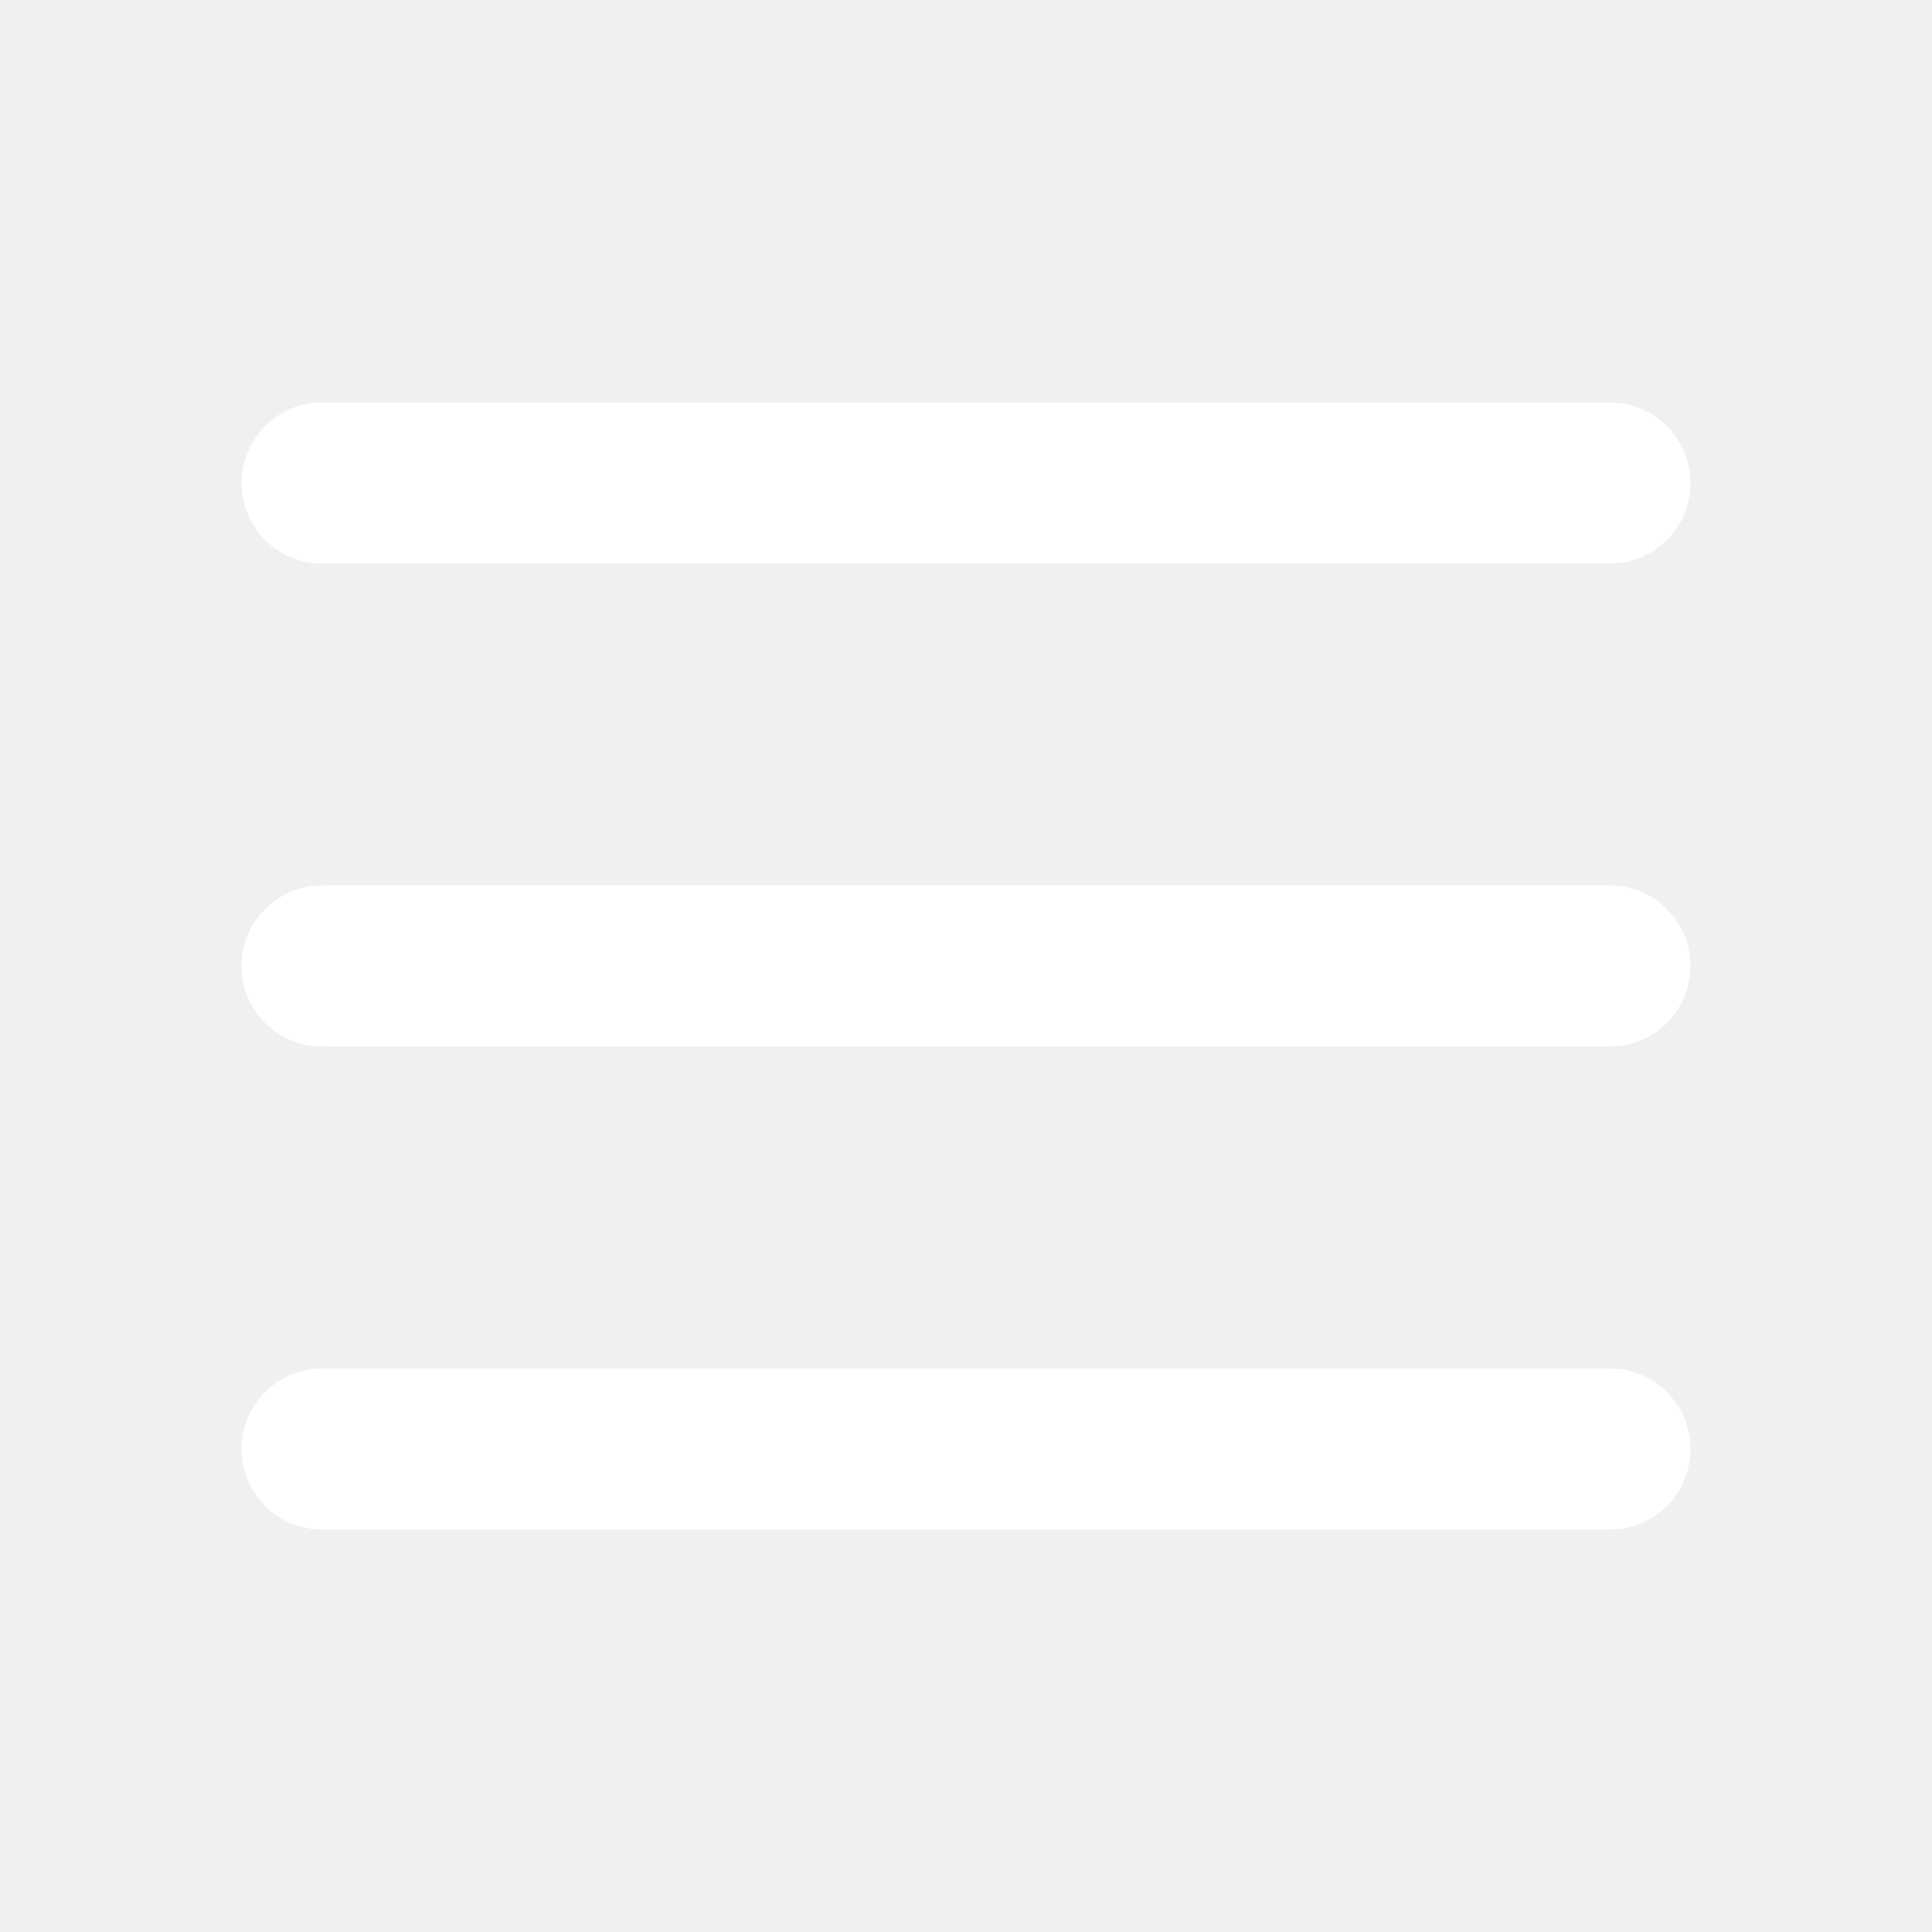
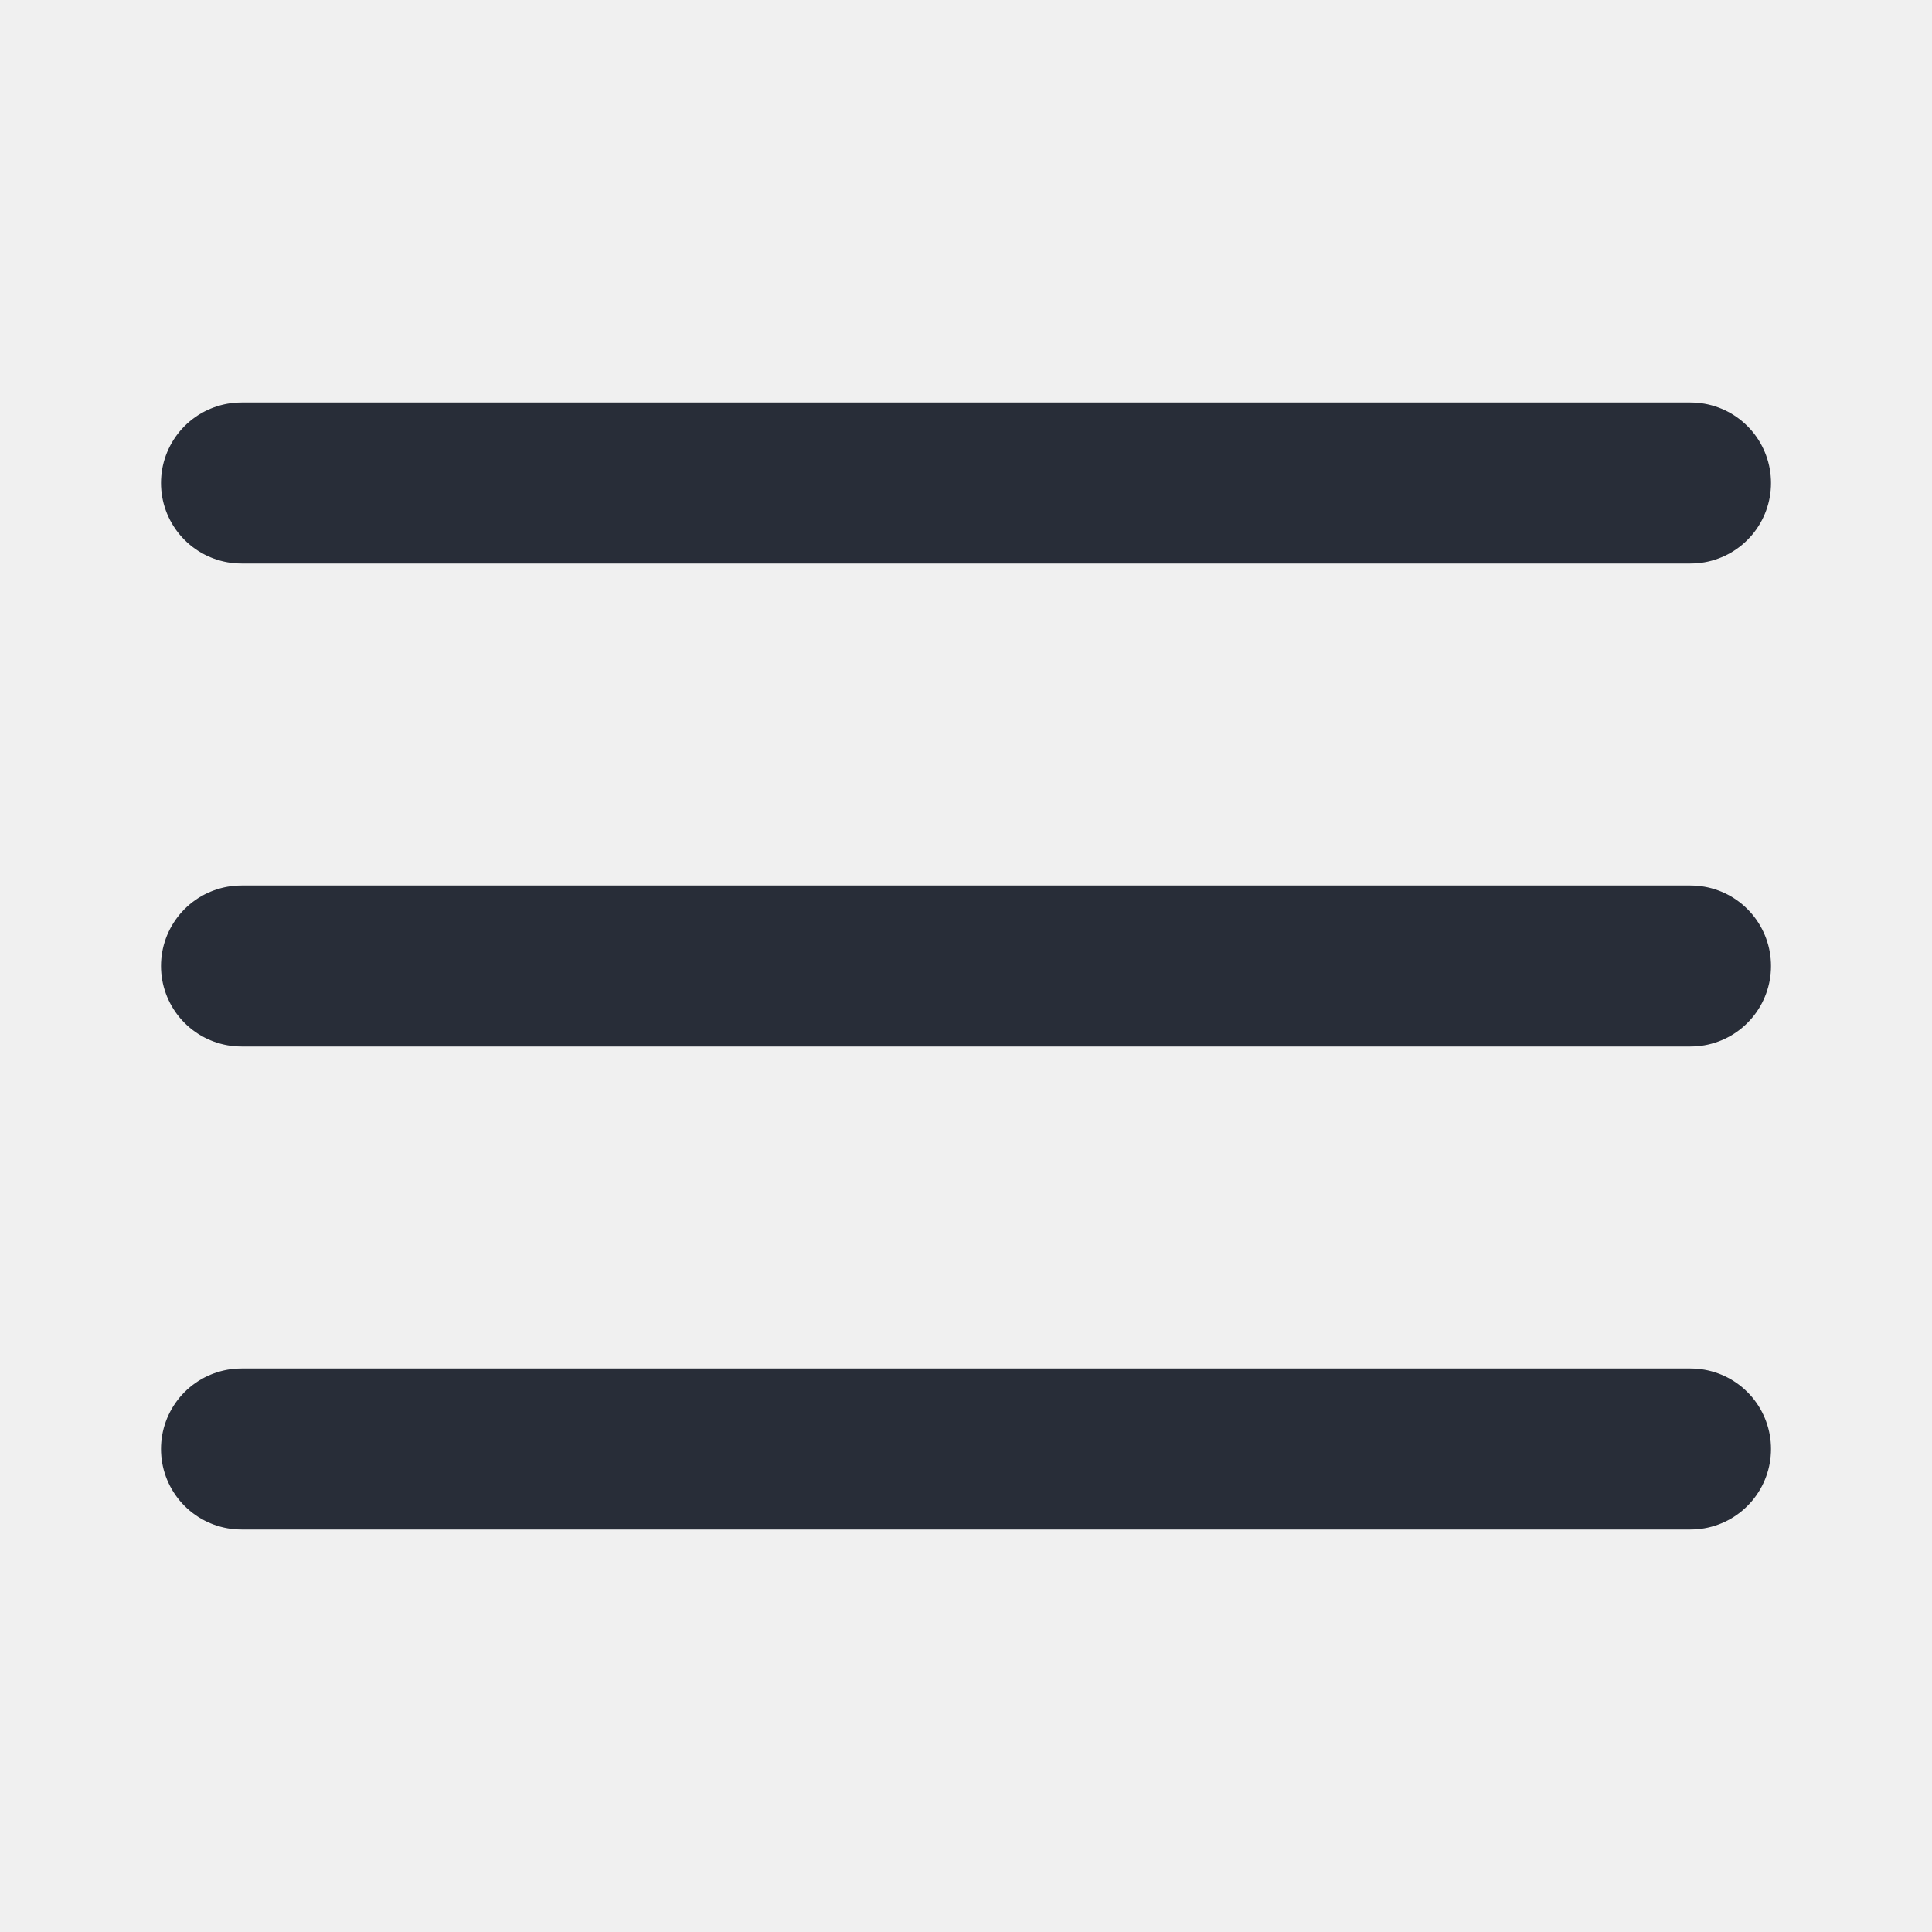
- <svg xmlns="http://www.w3.org/2000/svg" width="64px" height="64px" viewBox="0 0 24 24" fill="none">
-   <g id="SVGRepo_bgCarrier" stroke-width="0" />
-   <g id="SVGRepo_tracerCarrier" stroke-linecap="round" stroke-linejoin="round" />
-   <g id="SVGRepo_iconCarrier">
-     <path d="M4 6H20M4 12H20M4 18H20" stroke="#ffffff" stroke-width="2" stroke-linecap="round" stroke-linejoin="round" />
-   </g>
+ <svg xmlns="http://www.w3.org/2000/svg" width="24" height="24" viewBox="0 0 24 24" fill="none">
+   <path d="M3 12H21" stroke="#282D38" stroke-width="2" stroke-linecap="round" stroke-linejoin="round" />
+   <path d="M3 6H21M3 18H21H3Z" stroke="#282D38" stroke-width="2" stroke-linecap="round" stroke-linejoin="round" />
</svg>
